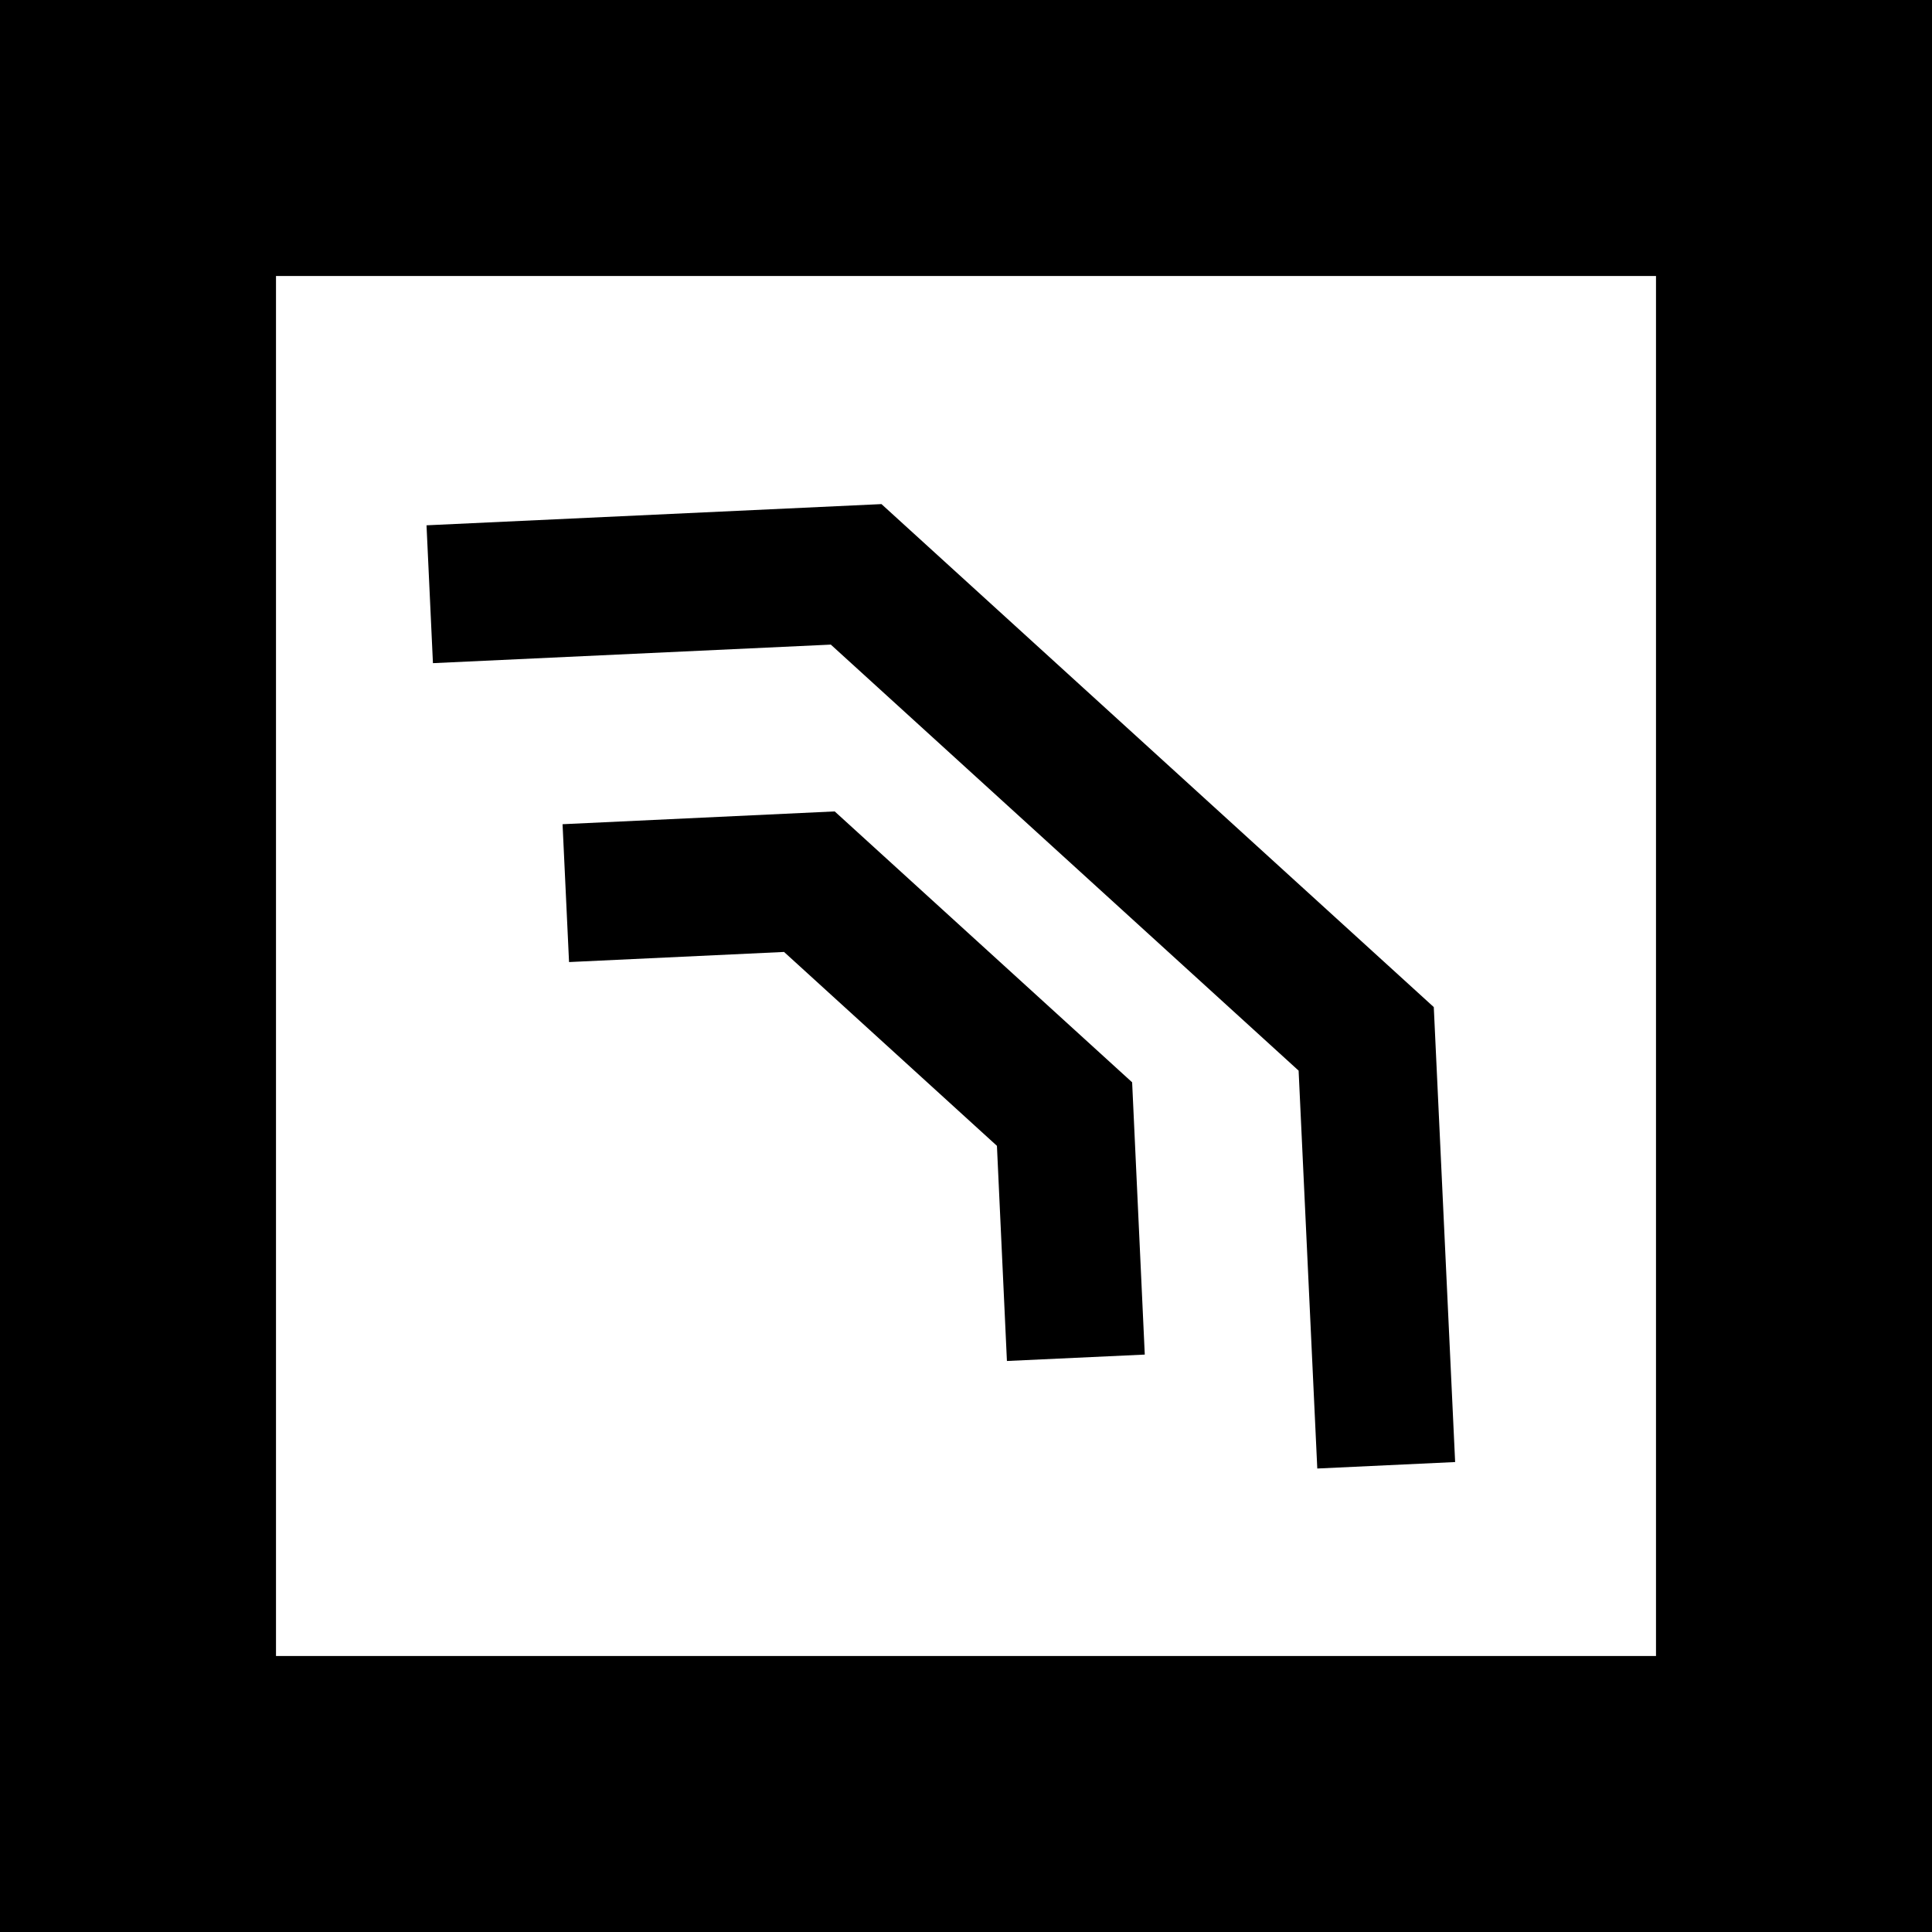
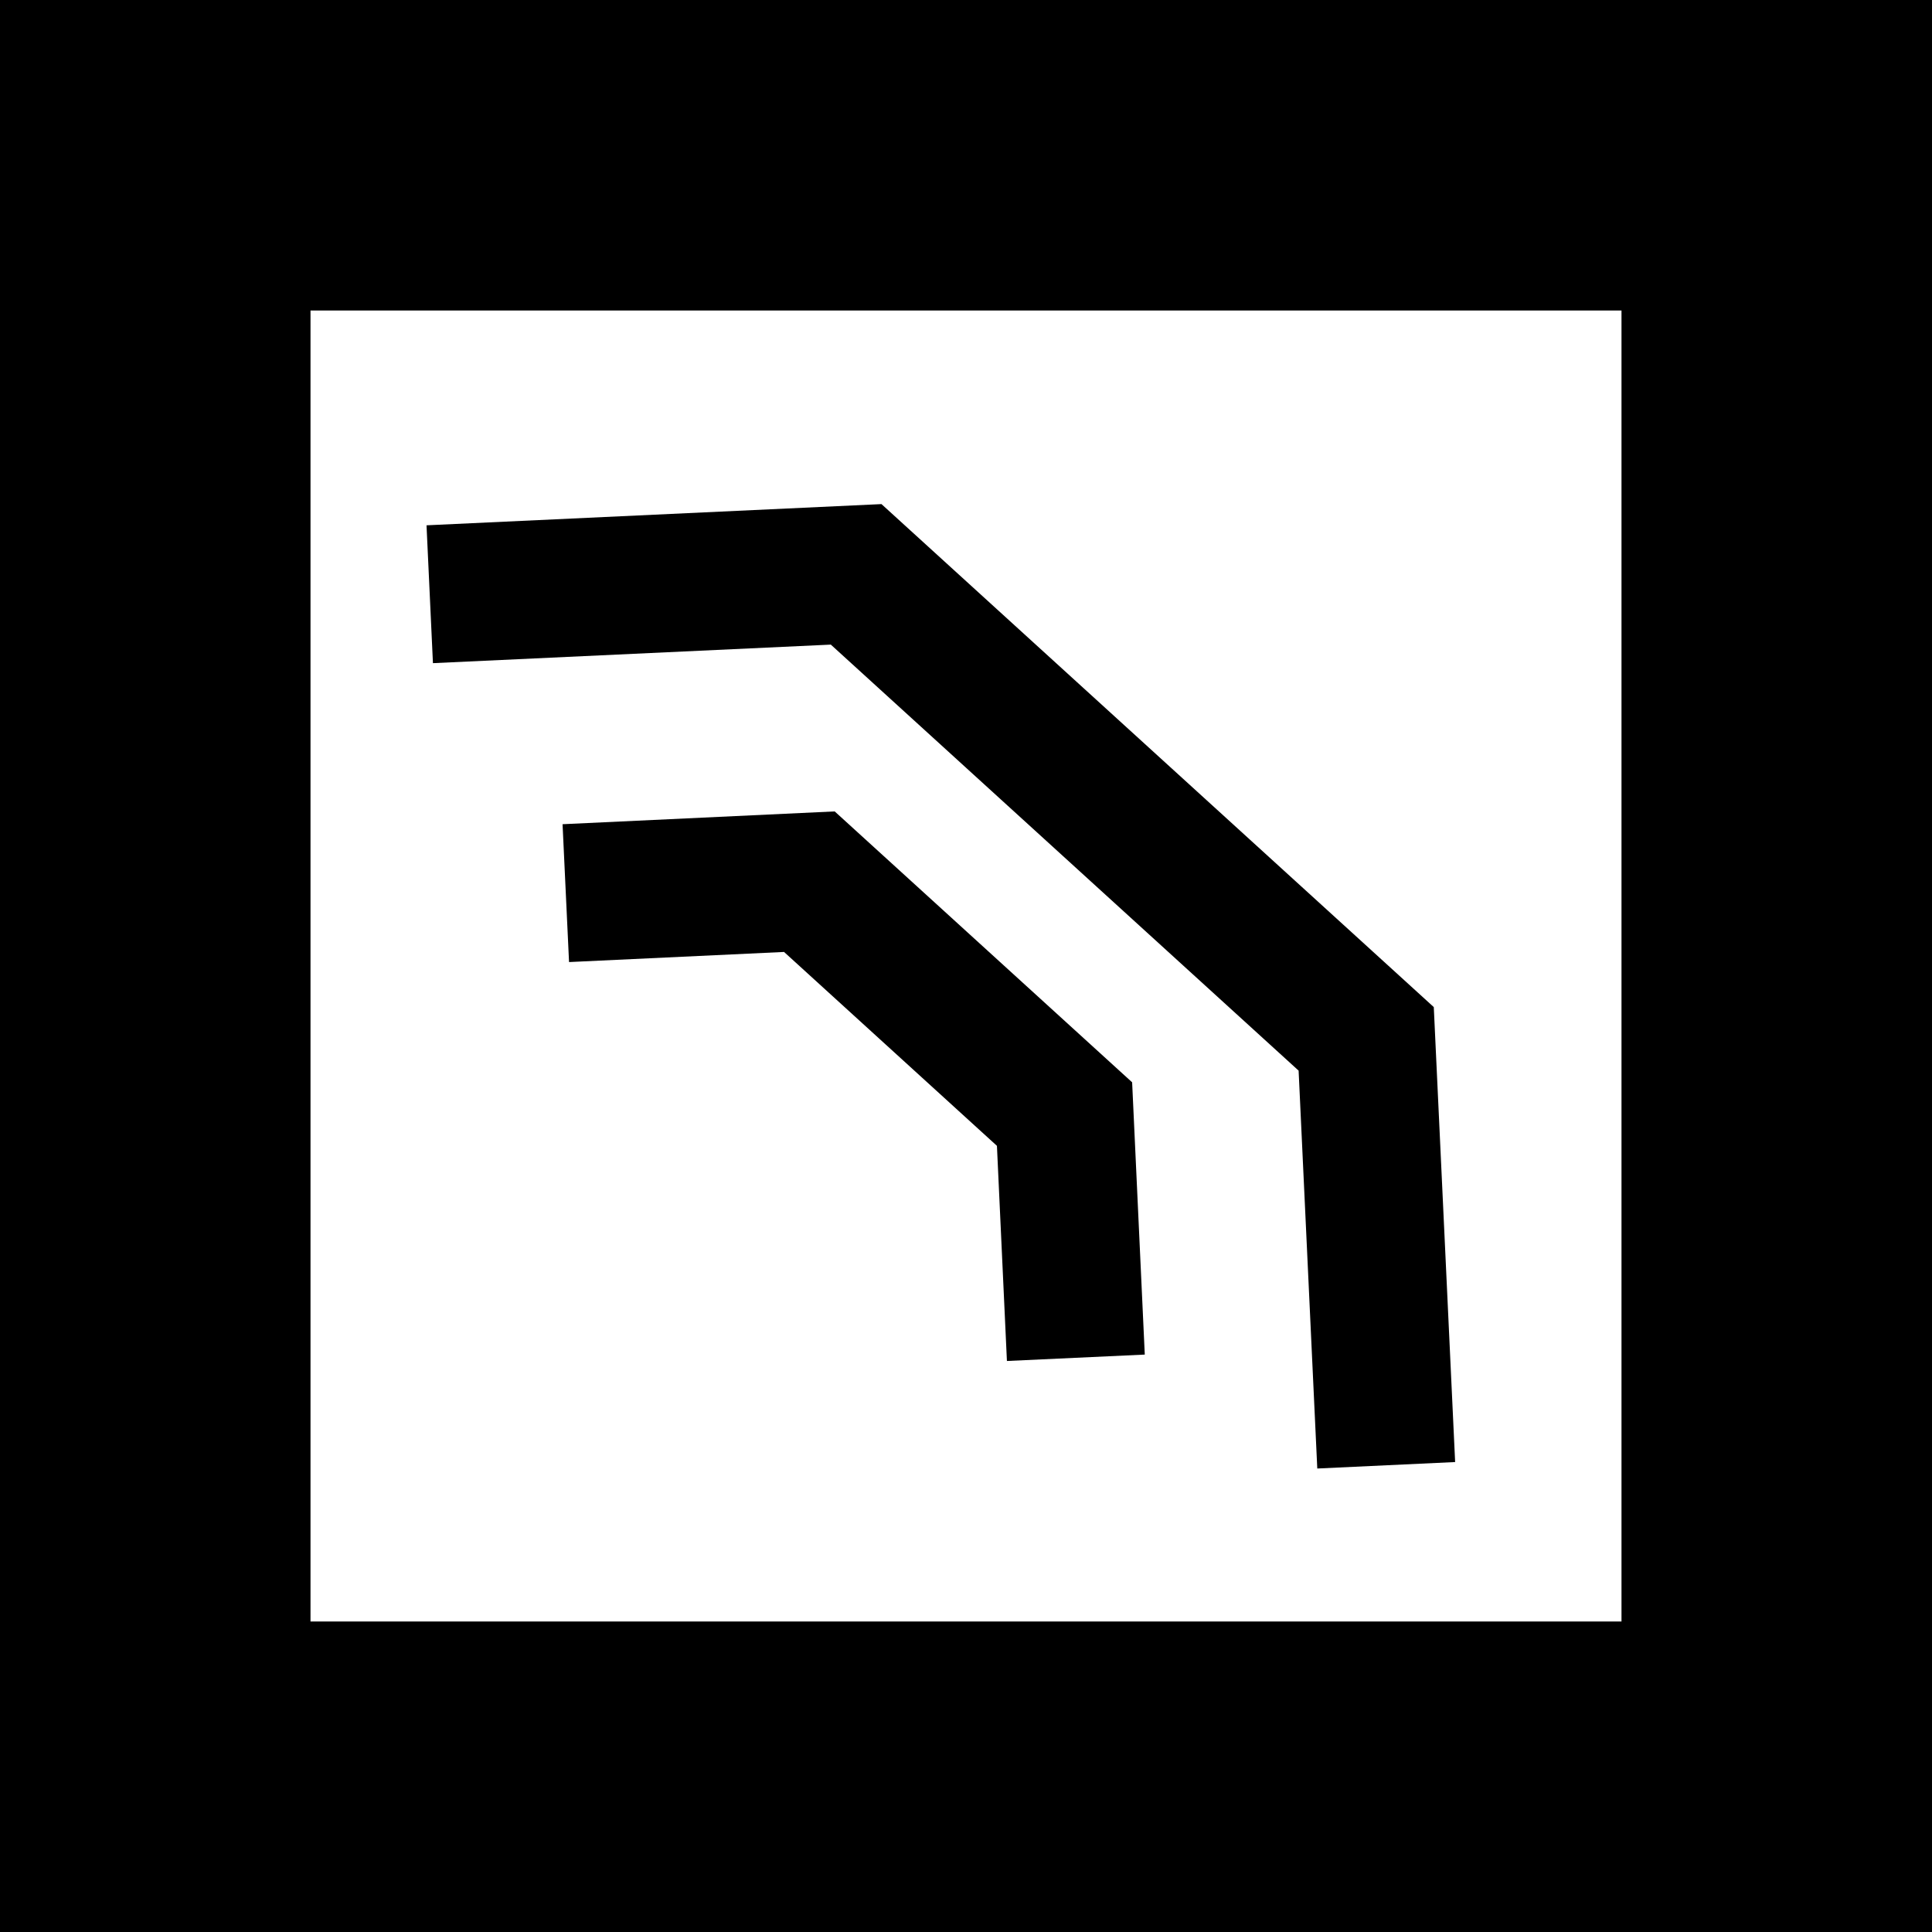
<svg xmlns="http://www.w3.org/2000/svg" width="14" height="14" viewBox="0 0 14 14" fill="none">
  <g clip-path="url(#clip0_3_2)">
    <rect width="14" height="14" fill="white" />
-     <rect x="1" y="1" width="12" height="12" stroke="black" stroke-width="2" />
+     <rect x="1" y="1" width="12" height="12" stroke="black" stroke-width="2.5" />
    <path d="M4.1 6.472L5.865 6.389L7.714 8.073L7.796 9.839M10.045 10.618L9.9 7.528L6.204 4.162L3.114 4.306" stroke="black" />
  </g>
  <defs>
    <clipPath id="clip0_3_2">
      <rect width="14" height="14" fill="white" />
    </clipPath>
  </defs>
</svg>
